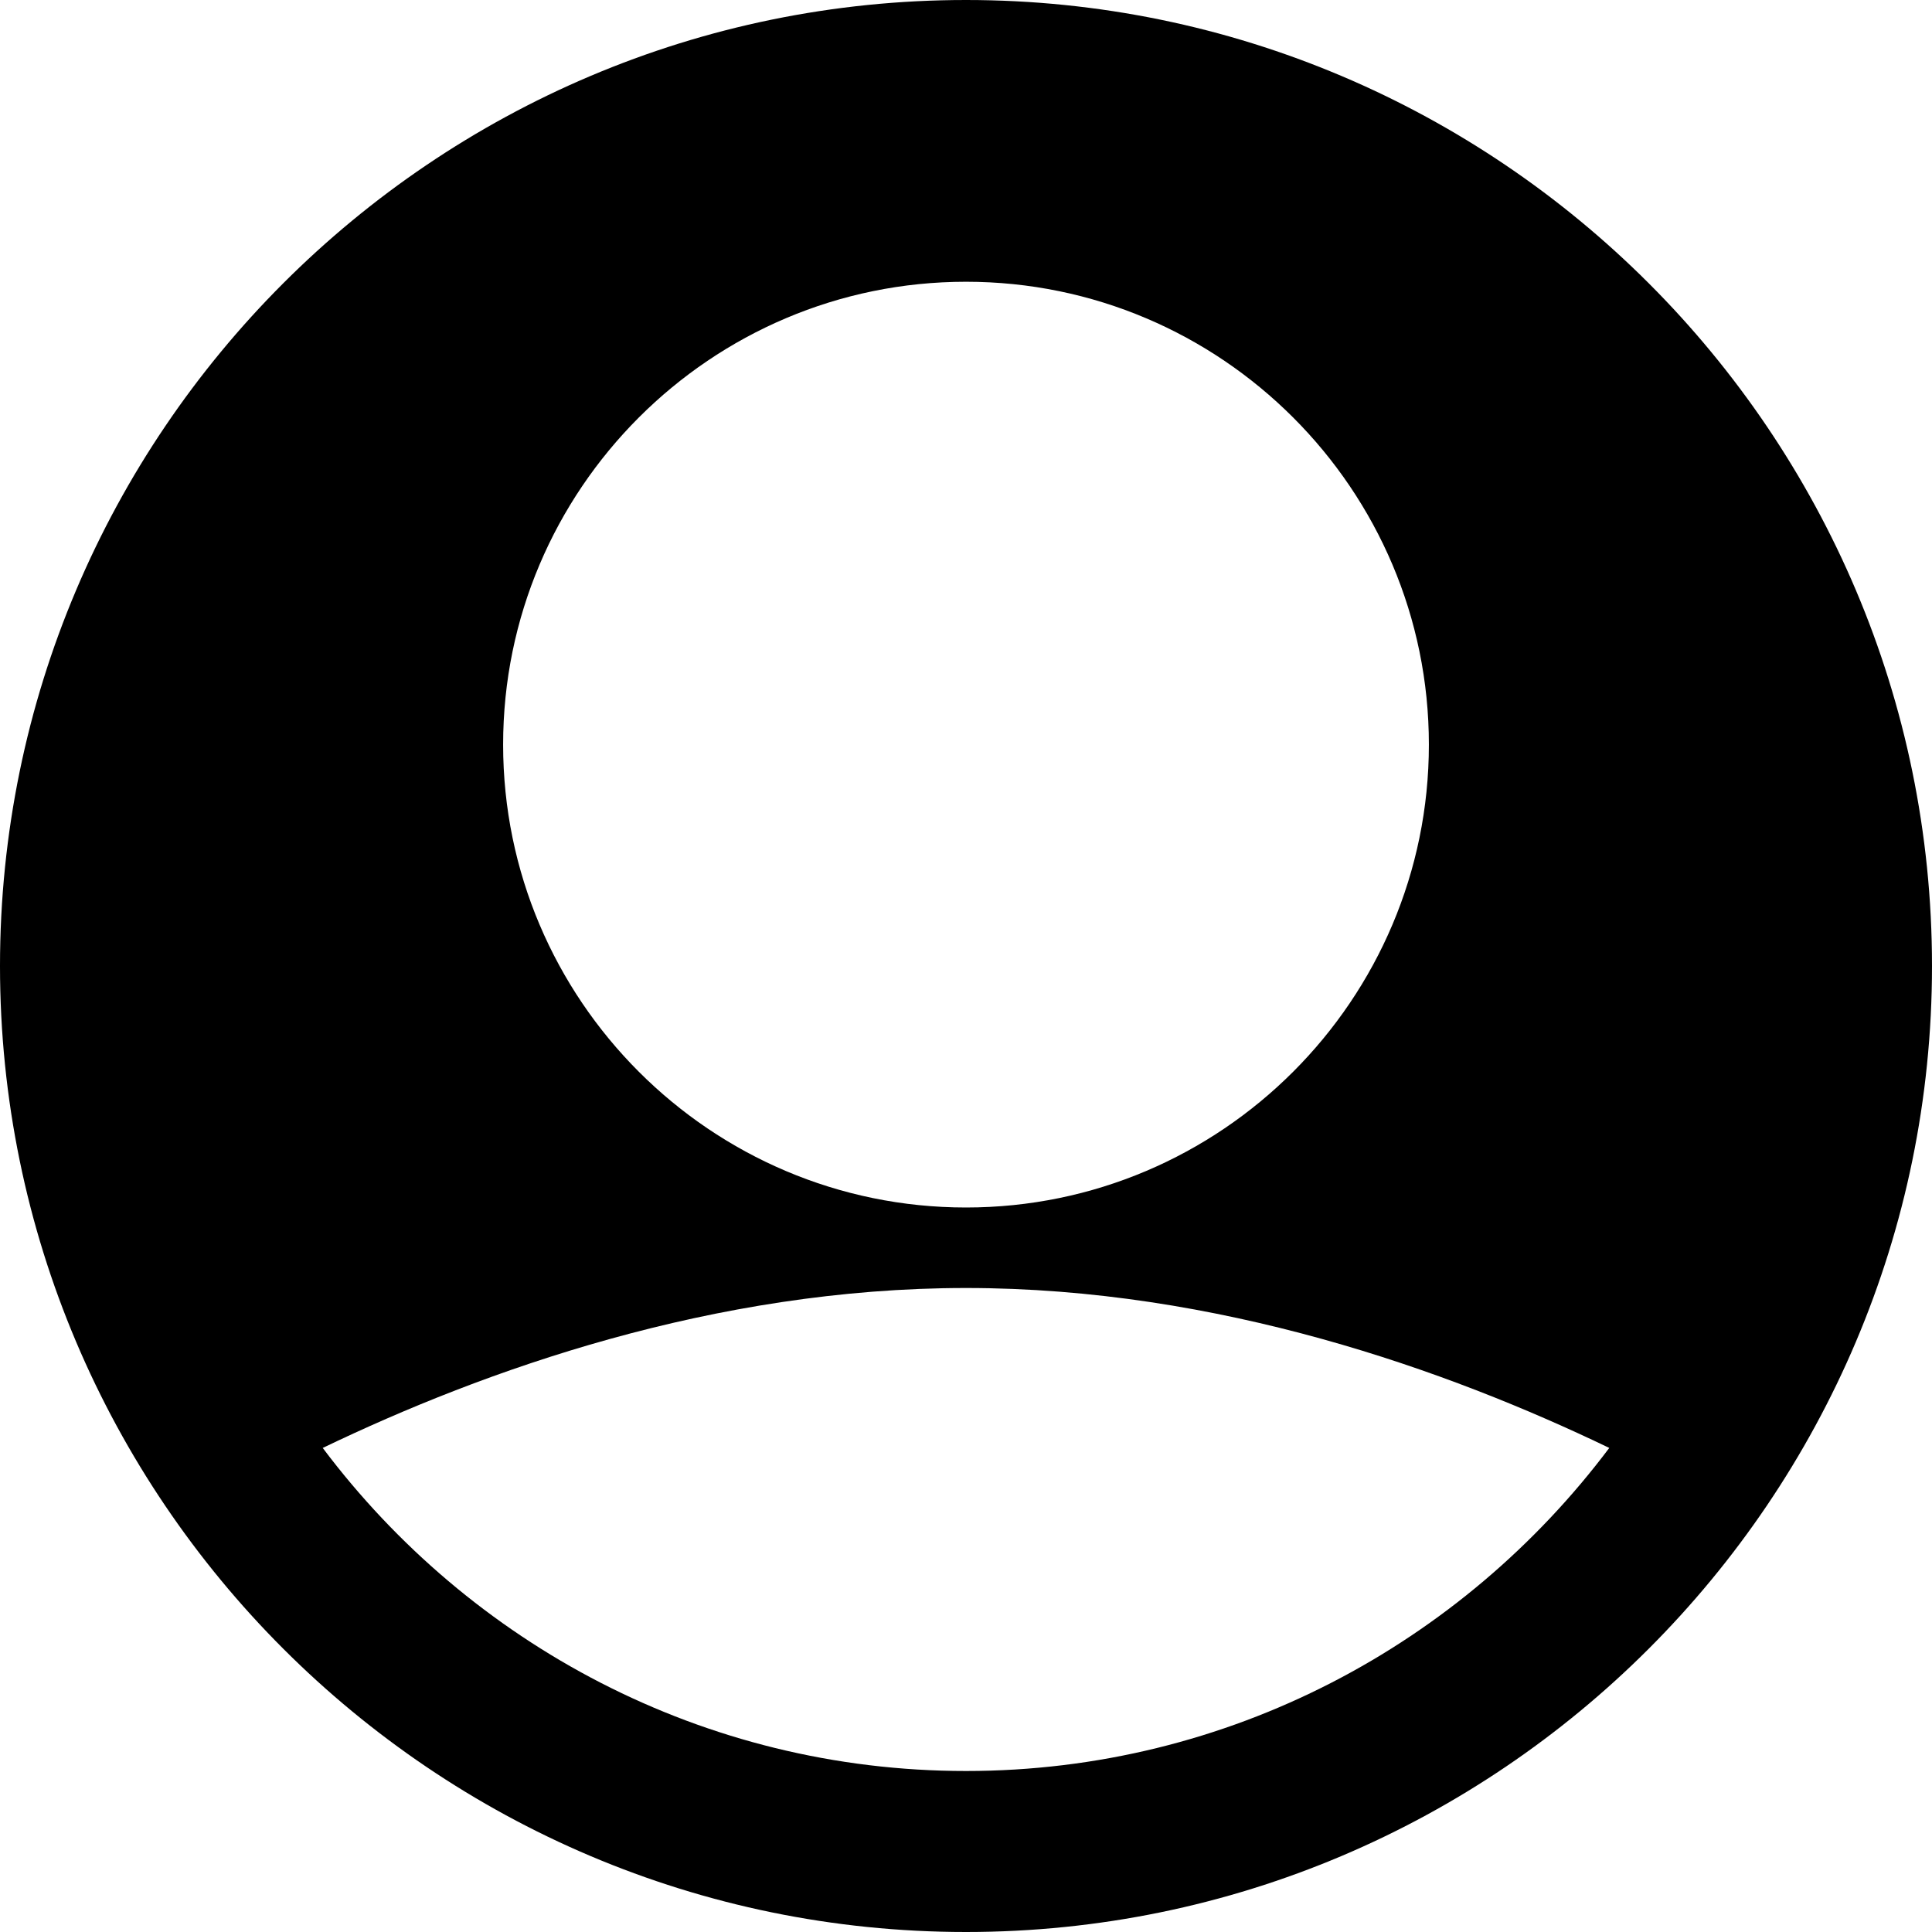
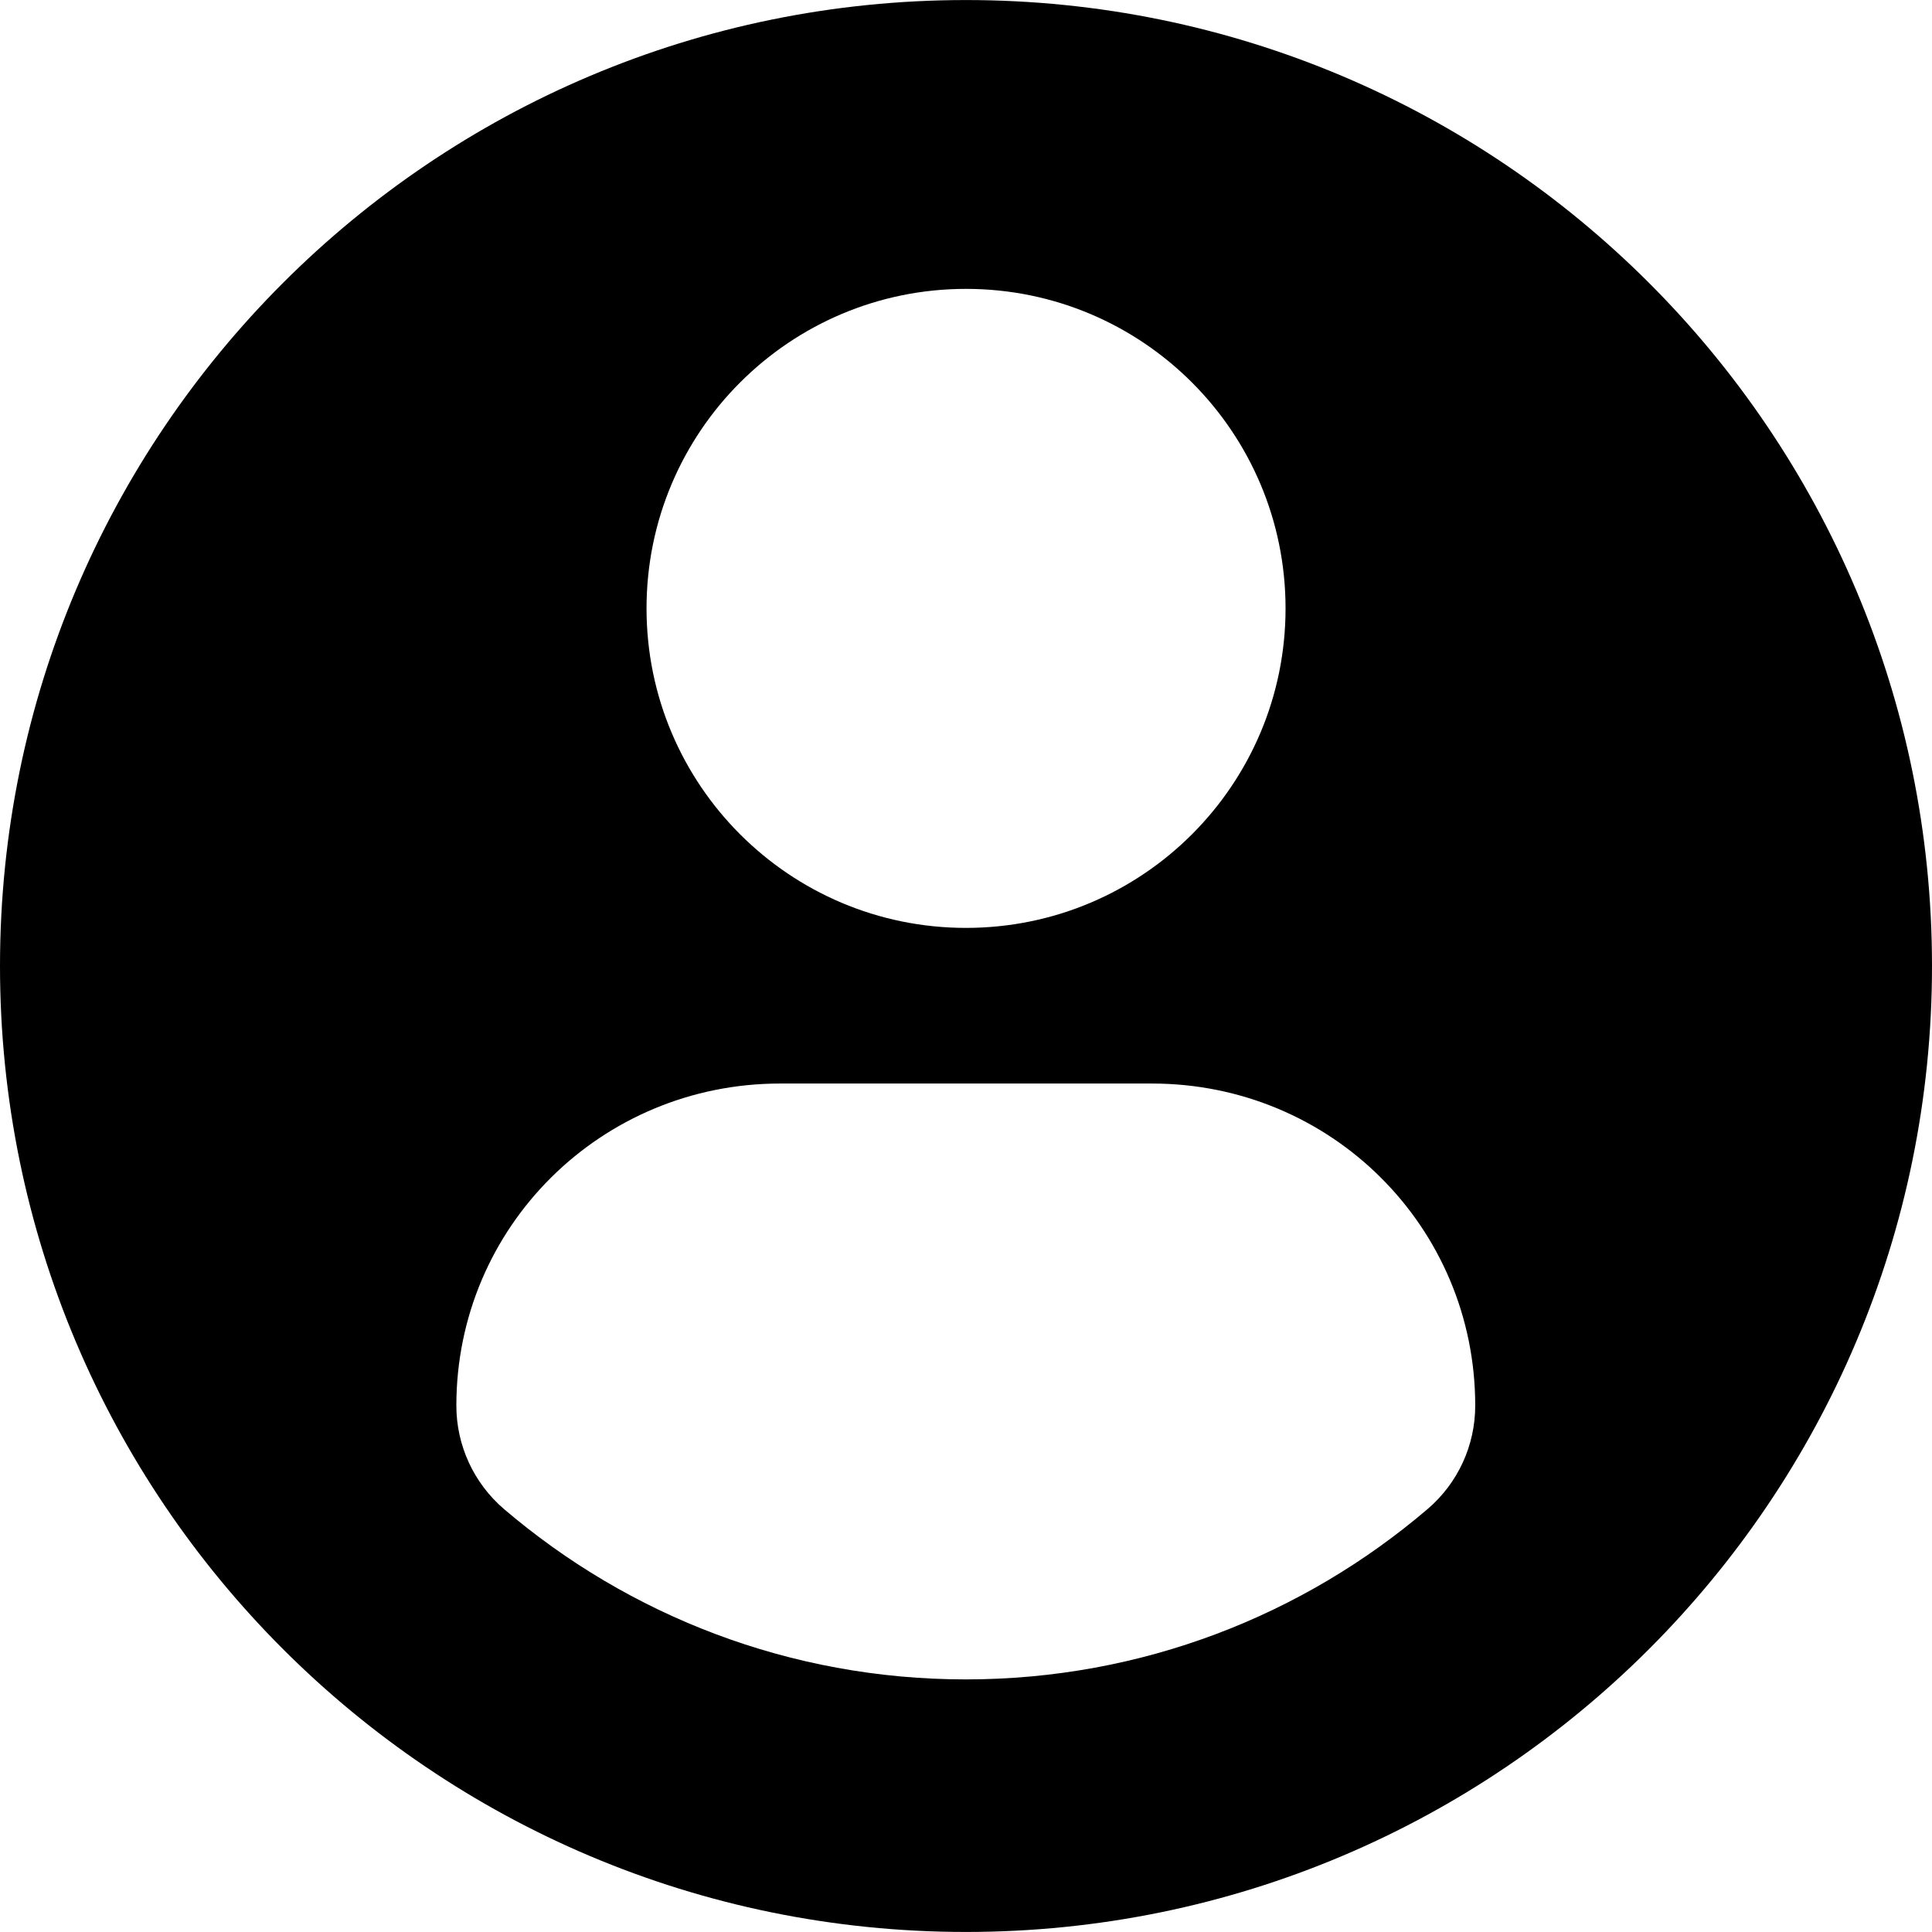
- <svg xmlns="http://www.w3.org/2000/svg" version="1.1" id="Capa_1" x="0px" y="0px" viewBox="0 0 512 512" style="enable-background:new 0 0 512 512;" xml:space="preserve">
+ <svg xmlns="http://www.w3.org/2000/svg" version="1.1" id="Capa_1" x="0px" y="0px" width="45.532px" height="45.532px" viewBox="0 0 45.532 45.532" style="enable-background:new 0 0 45.532 45.532;" xml:space="preserve">
  <g>
-     <g>
-       <path d="M256,0C114.844,0,0,114.844,0,256s114.844,256,256,256s256-114.844,256-256S397.156,0,256,0z M256,74.667    c67.635,0,122.667,55.031,122.667,122.667S323.635,320,256,320s-122.667-55.031-122.667-122.667S188.365,74.667,256,74.667z     M256,469.333c-69.707,0-131.52-33.755-170.473-85.615c42.676-20.534,103.621-42.385,170.473-42.385    c66.857,0,127.807,21.854,170.474,42.383C387.521,435.577,325.708,469.333,256,469.333z" />
-     </g>
+     <path d="M22.766,0.001C10.194,0.001,0,10.193,0,22.766s10.193,22.765,22.766,22.765c12.574,0,22.766-10.192,22.766-22.765   S35.34,0.001,22.766,0.001z M22.766,6.808c4.16,0,7.531,3.372,7.531,7.53c0,4.159-3.371,7.53-7.531,7.53   c-4.158,0-7.529-3.371-7.529-7.53C15.237,10.18,18.608,6.808,22.766,6.808z M22.761,39.579c-4.149,0-7.949-1.511-10.88-4.012   c-0.714-0.609-1.126-1.502-1.126-2.439c0-4.217,3.413-7.592,7.631-7.592h8.762c4.219,0,7.619,3.375,7.619,7.592   c0,0.938-0.41,1.829-1.125,2.438C30.712,38.068,26.911,39.579,22.761,39.579z" />
  </g>
  <g>
</g>
  <g>
</g>
  <g>
</g>
  <g>
</g>
  <g>
</g>
  <g>
</g>
  <g>
</g>
  <g>
</g>
  <g>
</g>
  <g>
</g>
  <g>
</g>
  <g>
</g>
  <g>
</g>
  <g>
</g>
  <g>
</g>
</svg>
